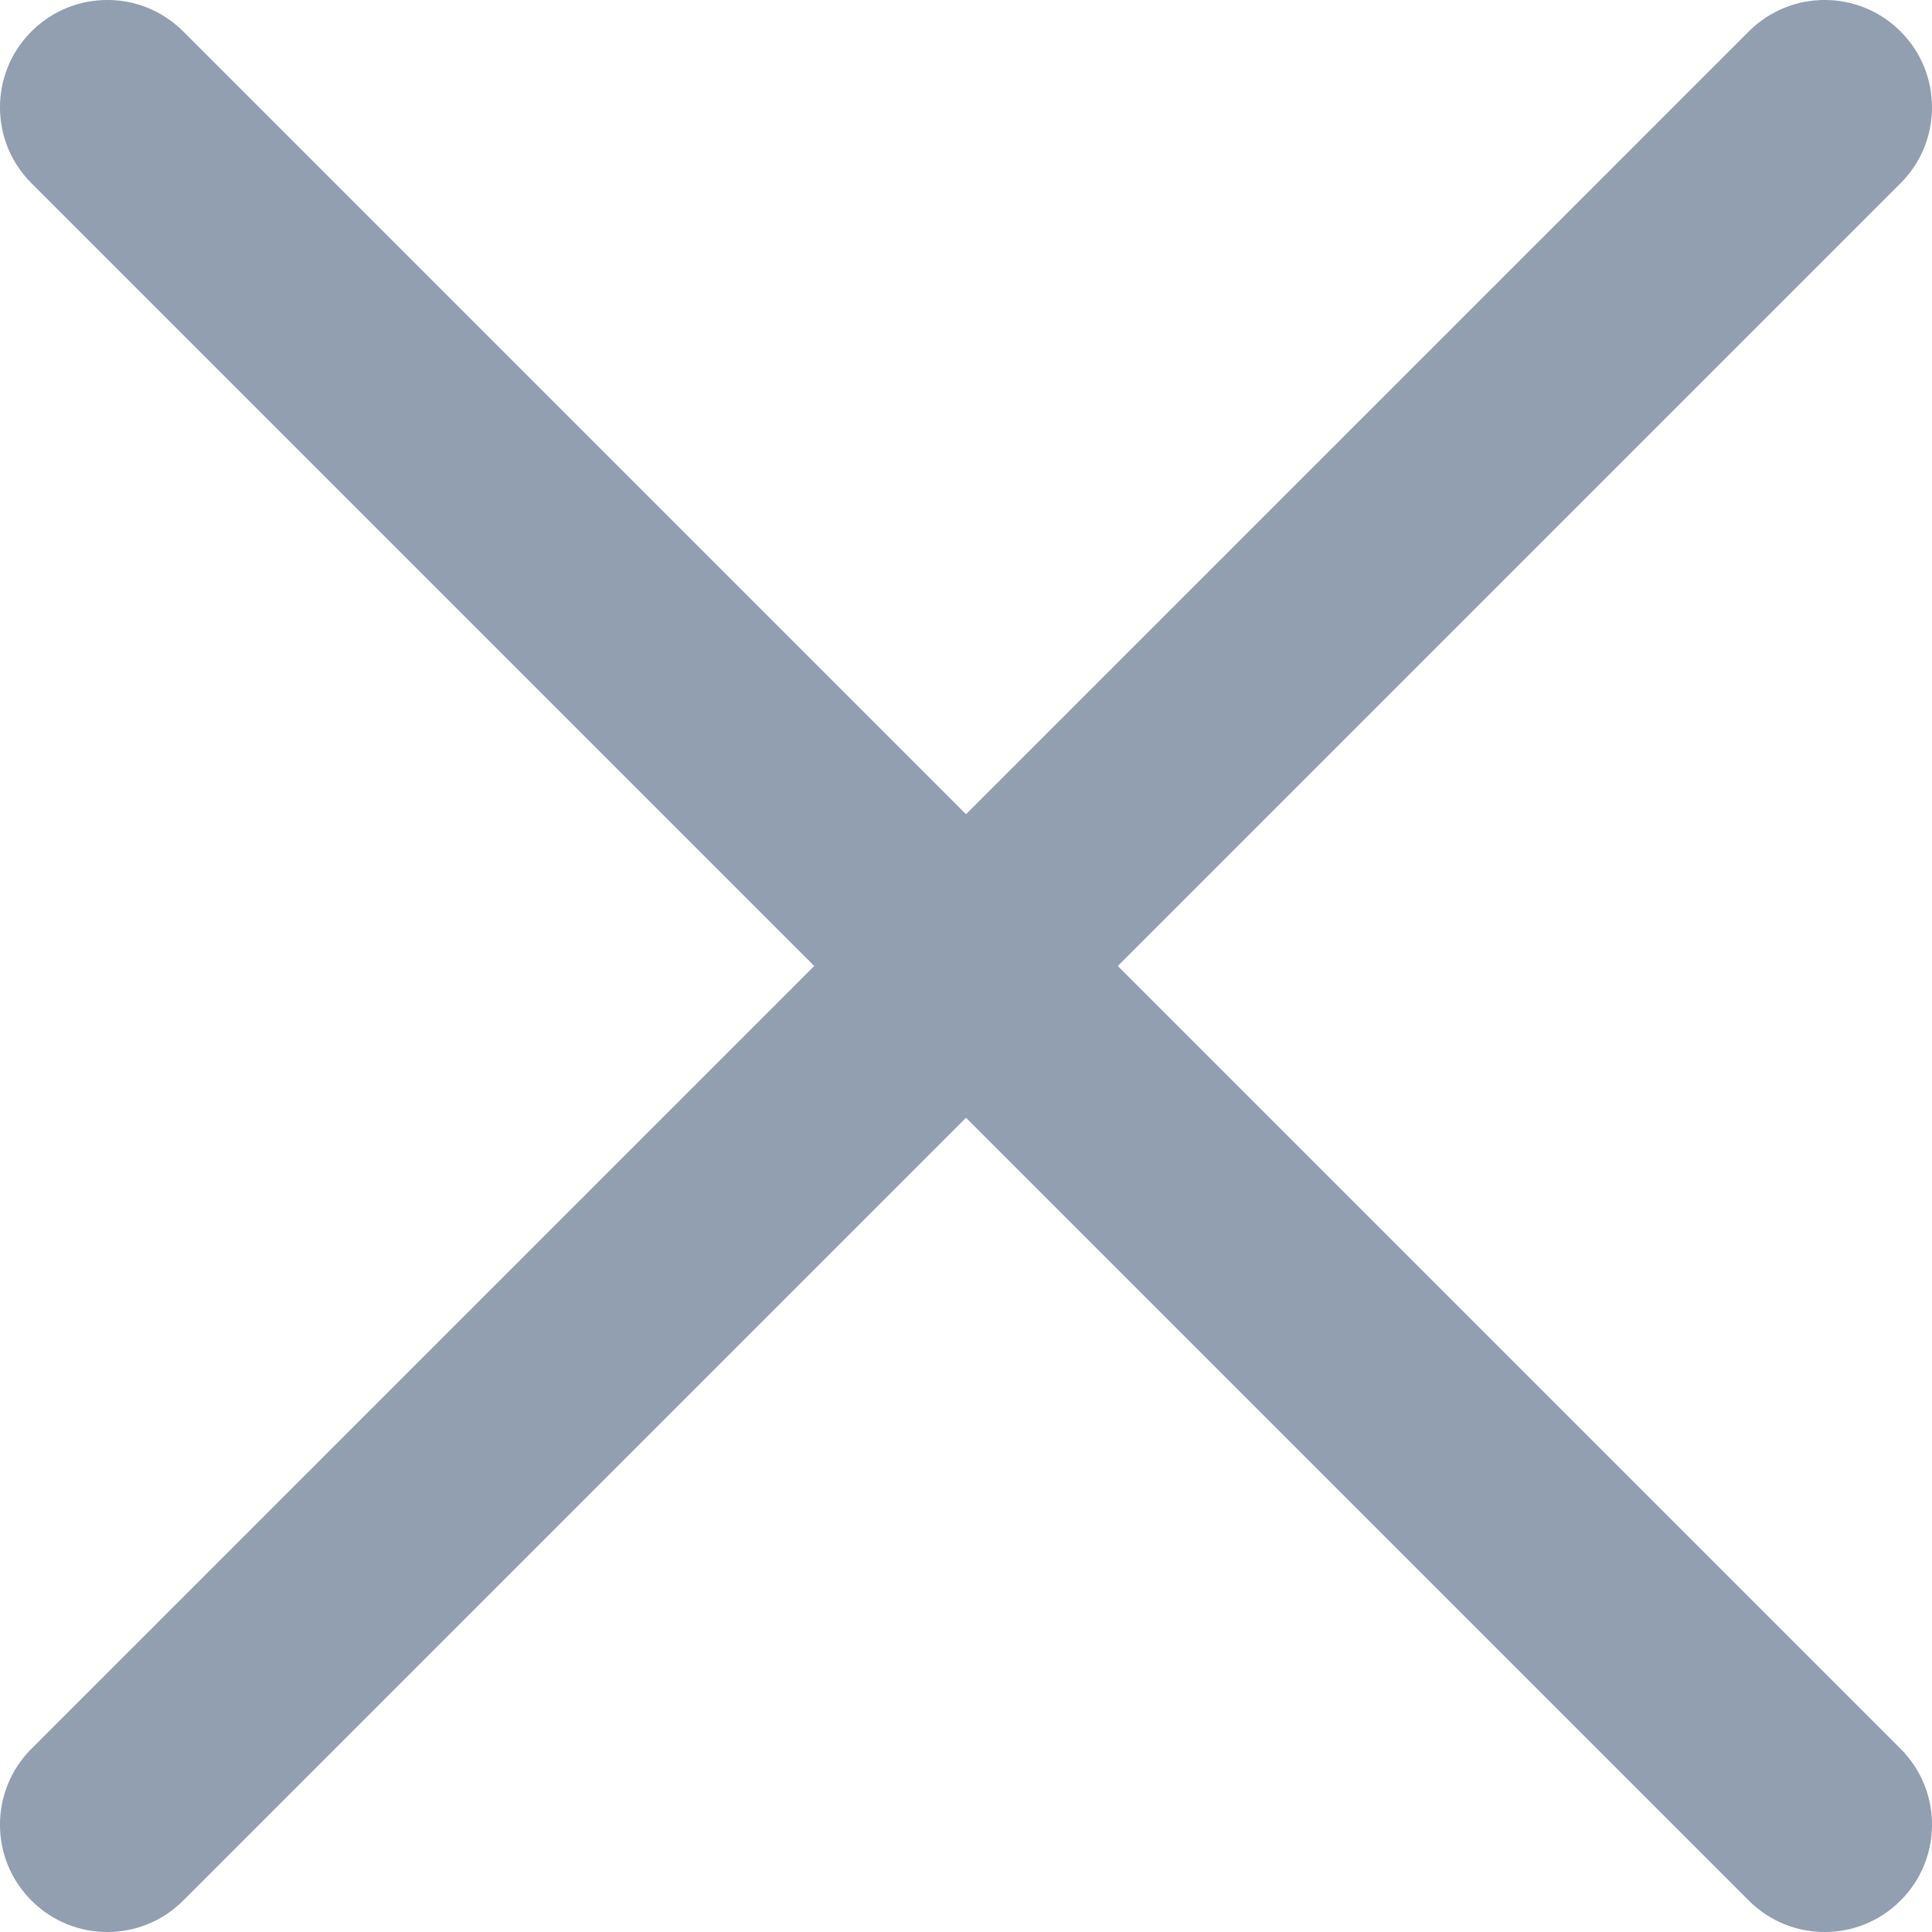
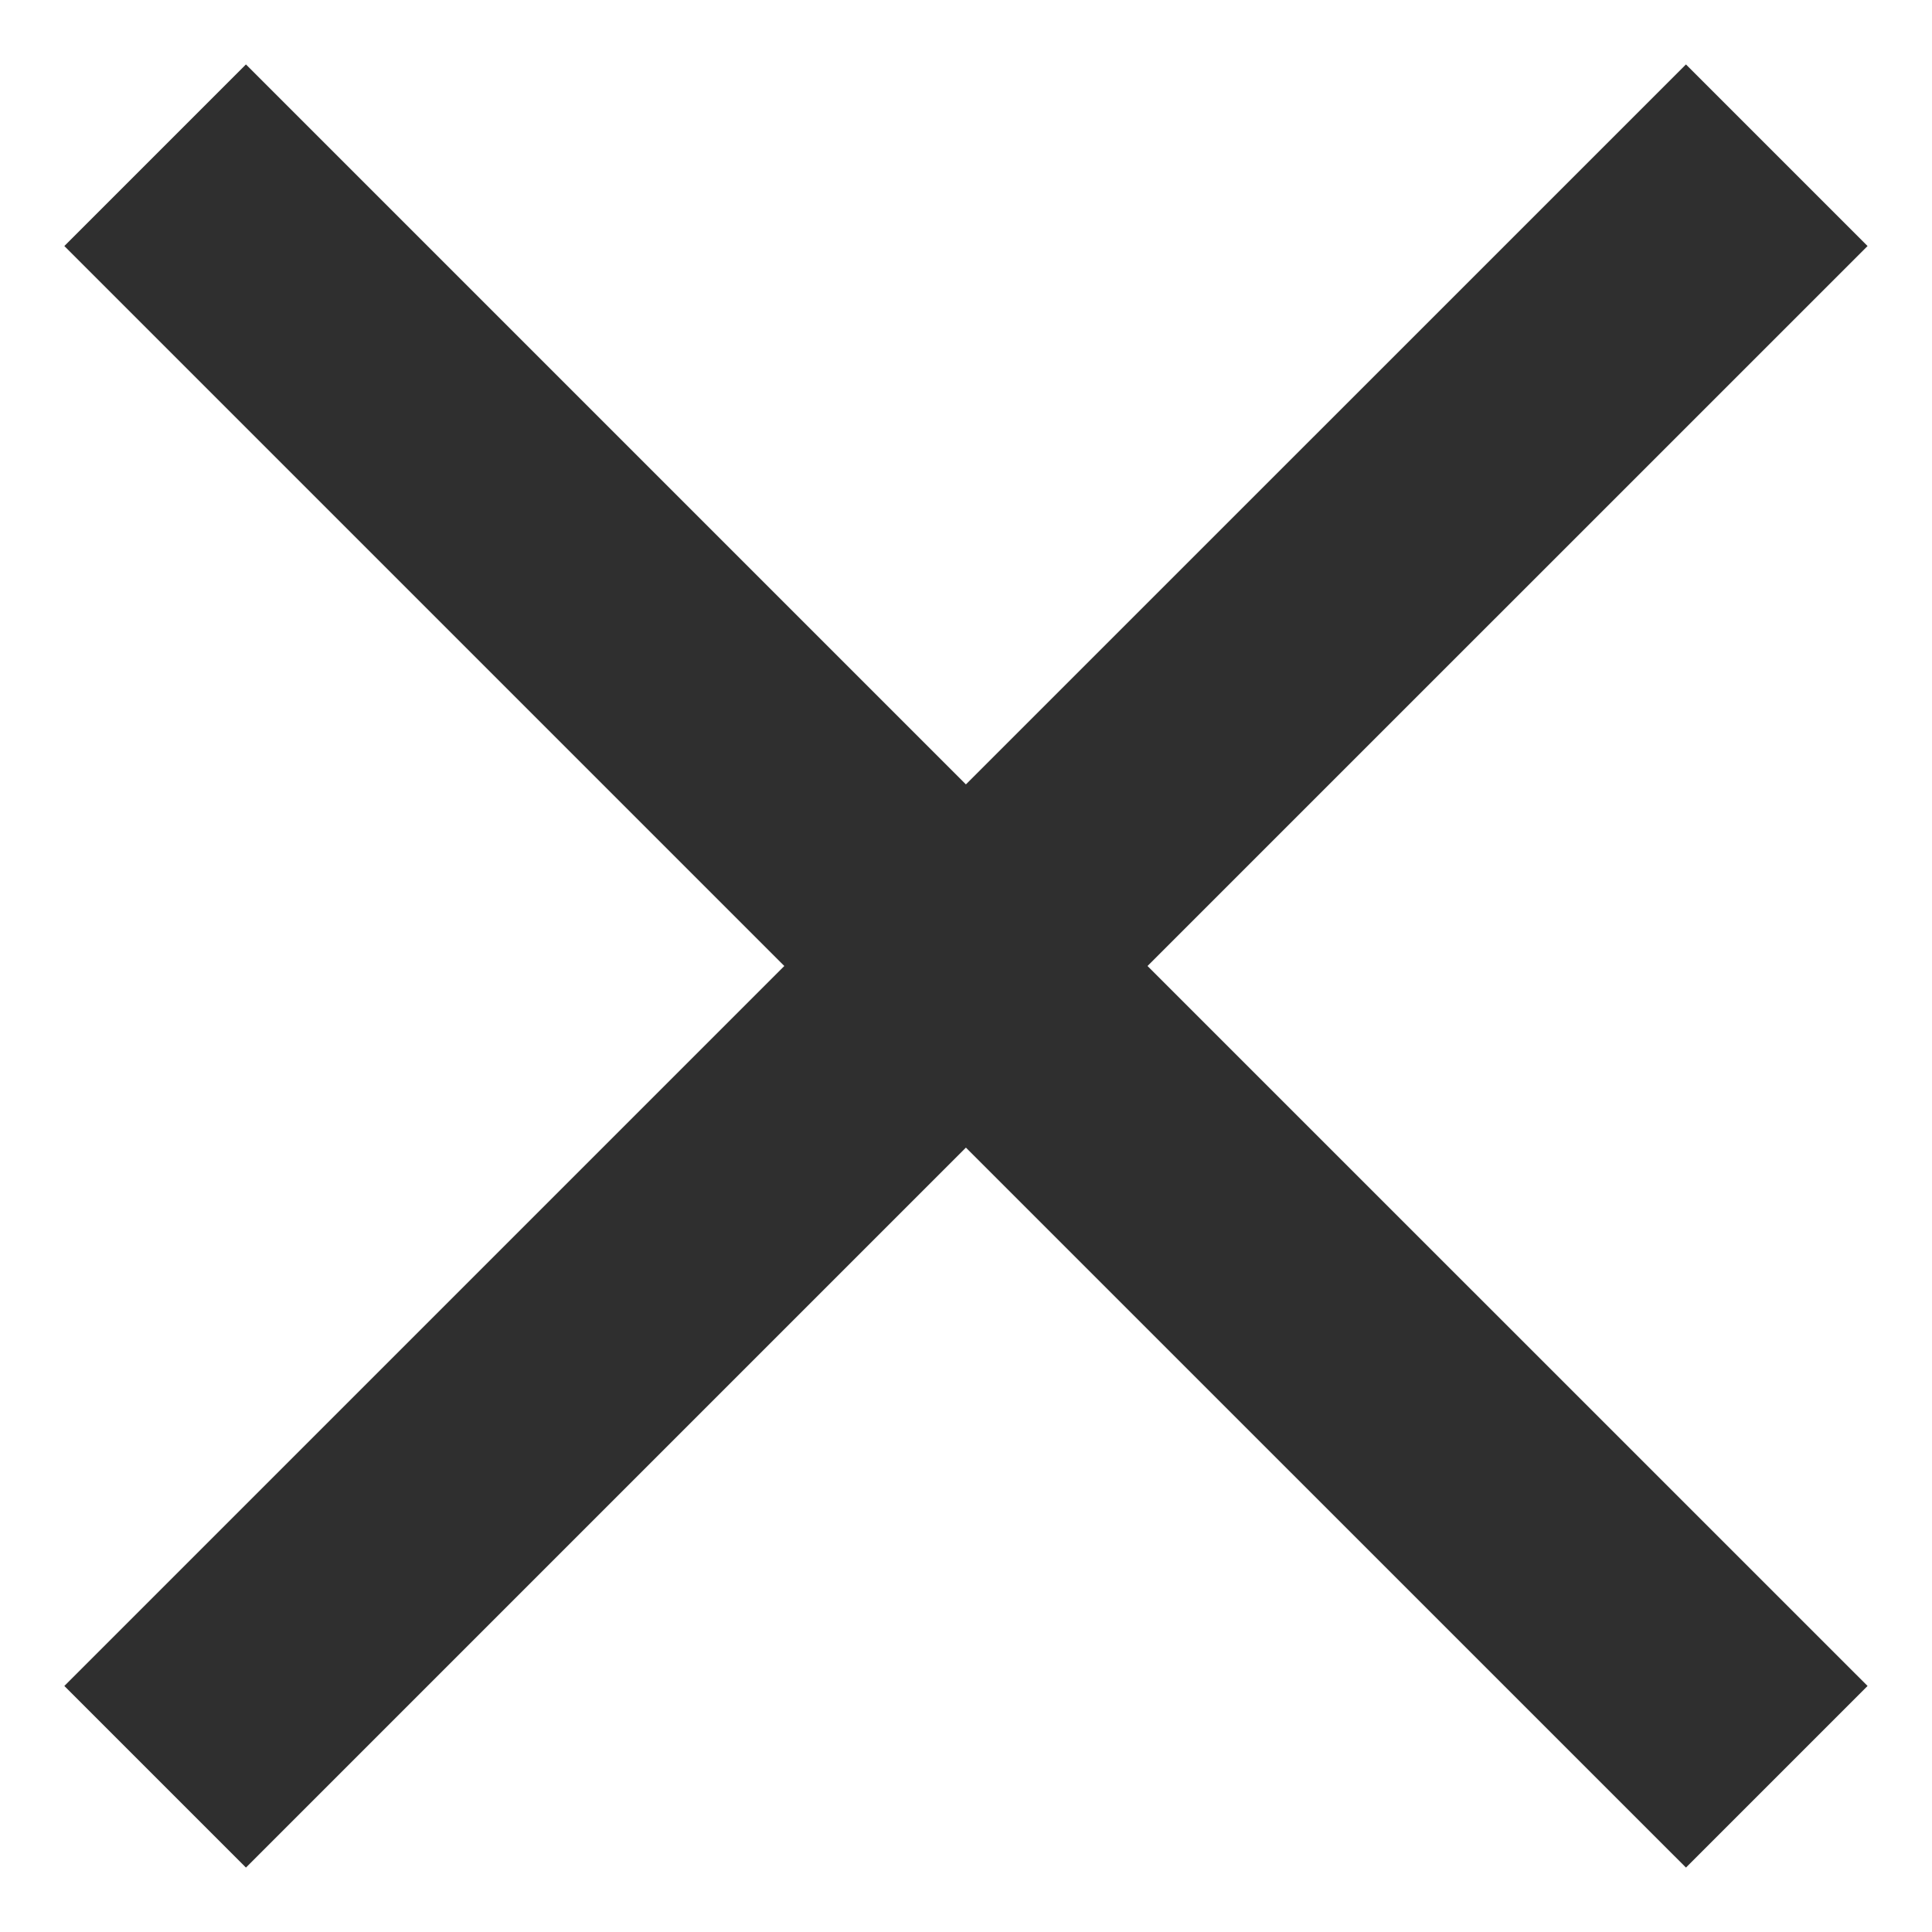
- <svg xmlns="http://www.w3.org/2000/svg" width="18" height="18" viewBox="0 0 18 18" fill="none">
-   <path fill-rule="evenodd" clip-rule="evenodd" d="M1.707 0.293C1.317 -0.098 0.683 -0.098 0.293 0.293C-0.098 0.683 -0.098 1.317 0.293 1.707L7.586 9L0.293 16.293C-0.098 16.683 -0.098 17.317 0.293 17.707C0.683 18.098 1.317 18.098 1.707 17.707L9 10.414L16.293 17.707C16.683 18.098 17.317 18.098 17.707 17.707C18.098 17.317 18.098 16.683 17.707 16.293L10.414 9L17.707 1.707C18.098 1.317 18.098 0.683 17.707 0.293C17.317 -0.098 16.683 -0.098 16.293 0.293L9 7.586L1.707 0.293Z" fill="#929FB1" />
+ <svg xmlns="http://www.w3.org/2000/svg" width="20" height="20" viewBox="0 0 20 20" fill="none">
+   <path d="M19.333 2.547L17.453 0.667L9.999 8.12L2.546 0.667L0.666 2.547L8.119 10L0.666 17.453L2.546 19.333L9.999 11.88L17.453 19.333L19.333 17.453L11.879 10L19.333 2.547Z" fill="#2F2F2F" />
</svg>
